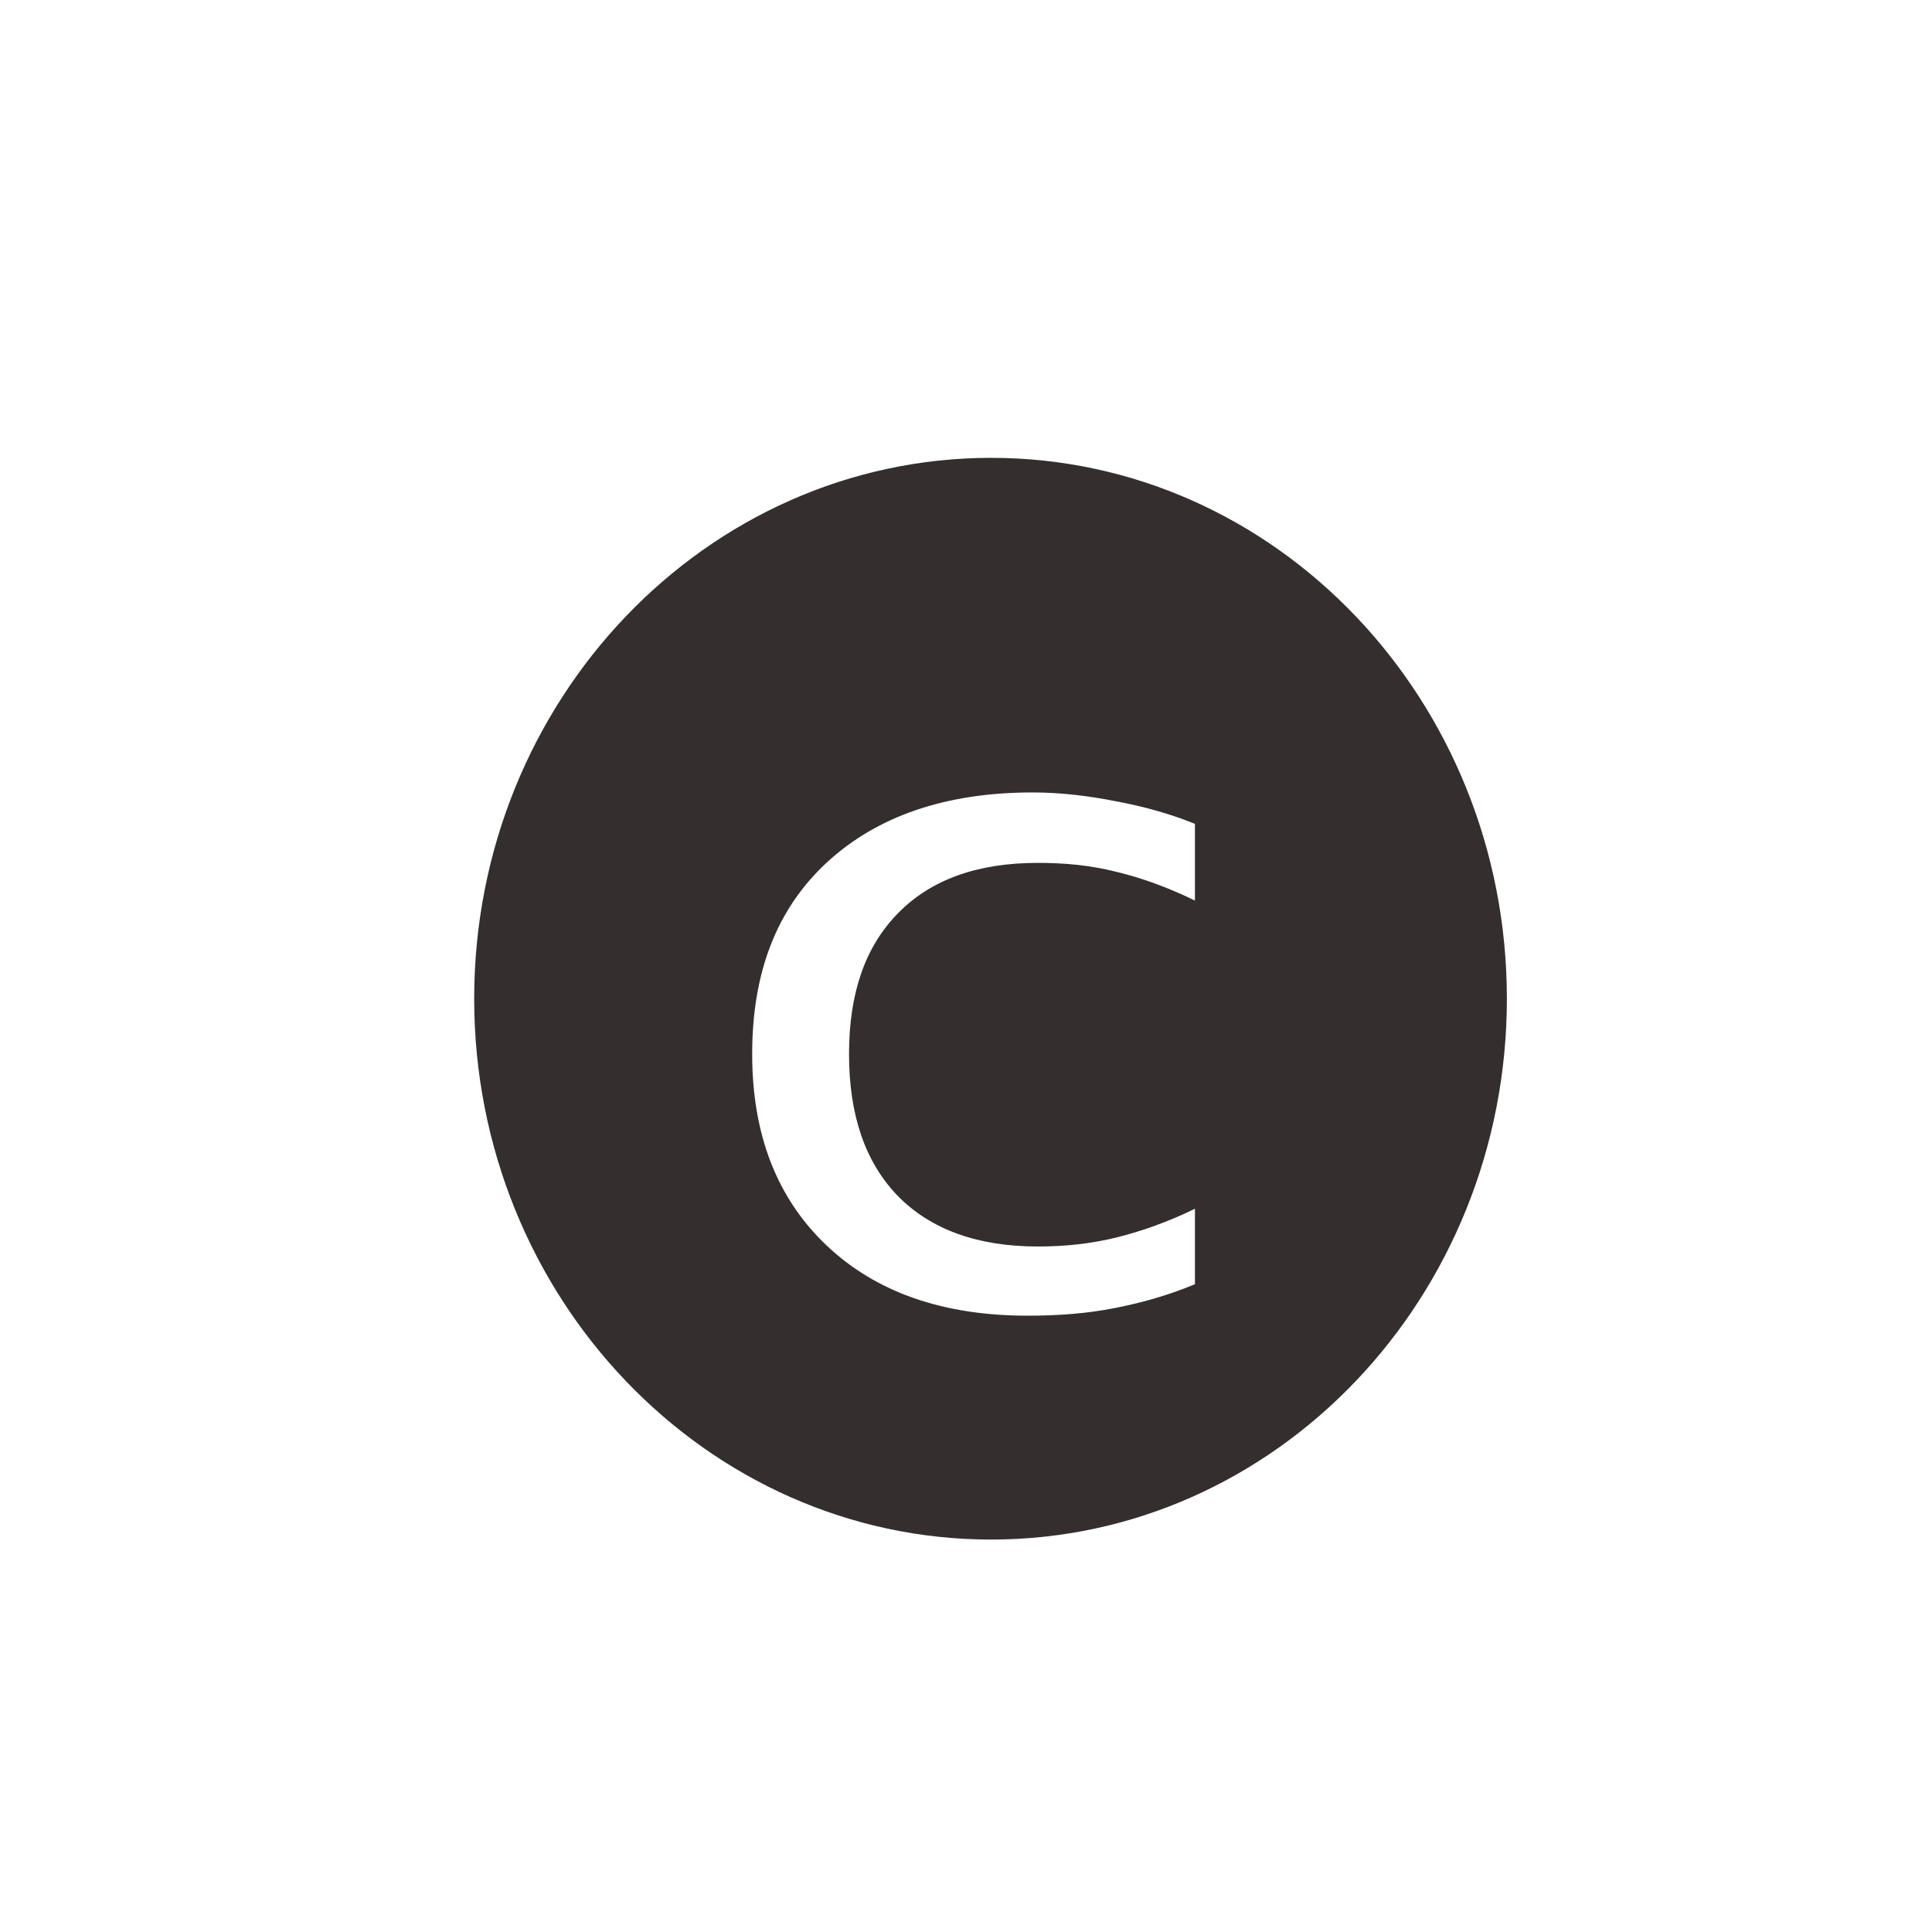
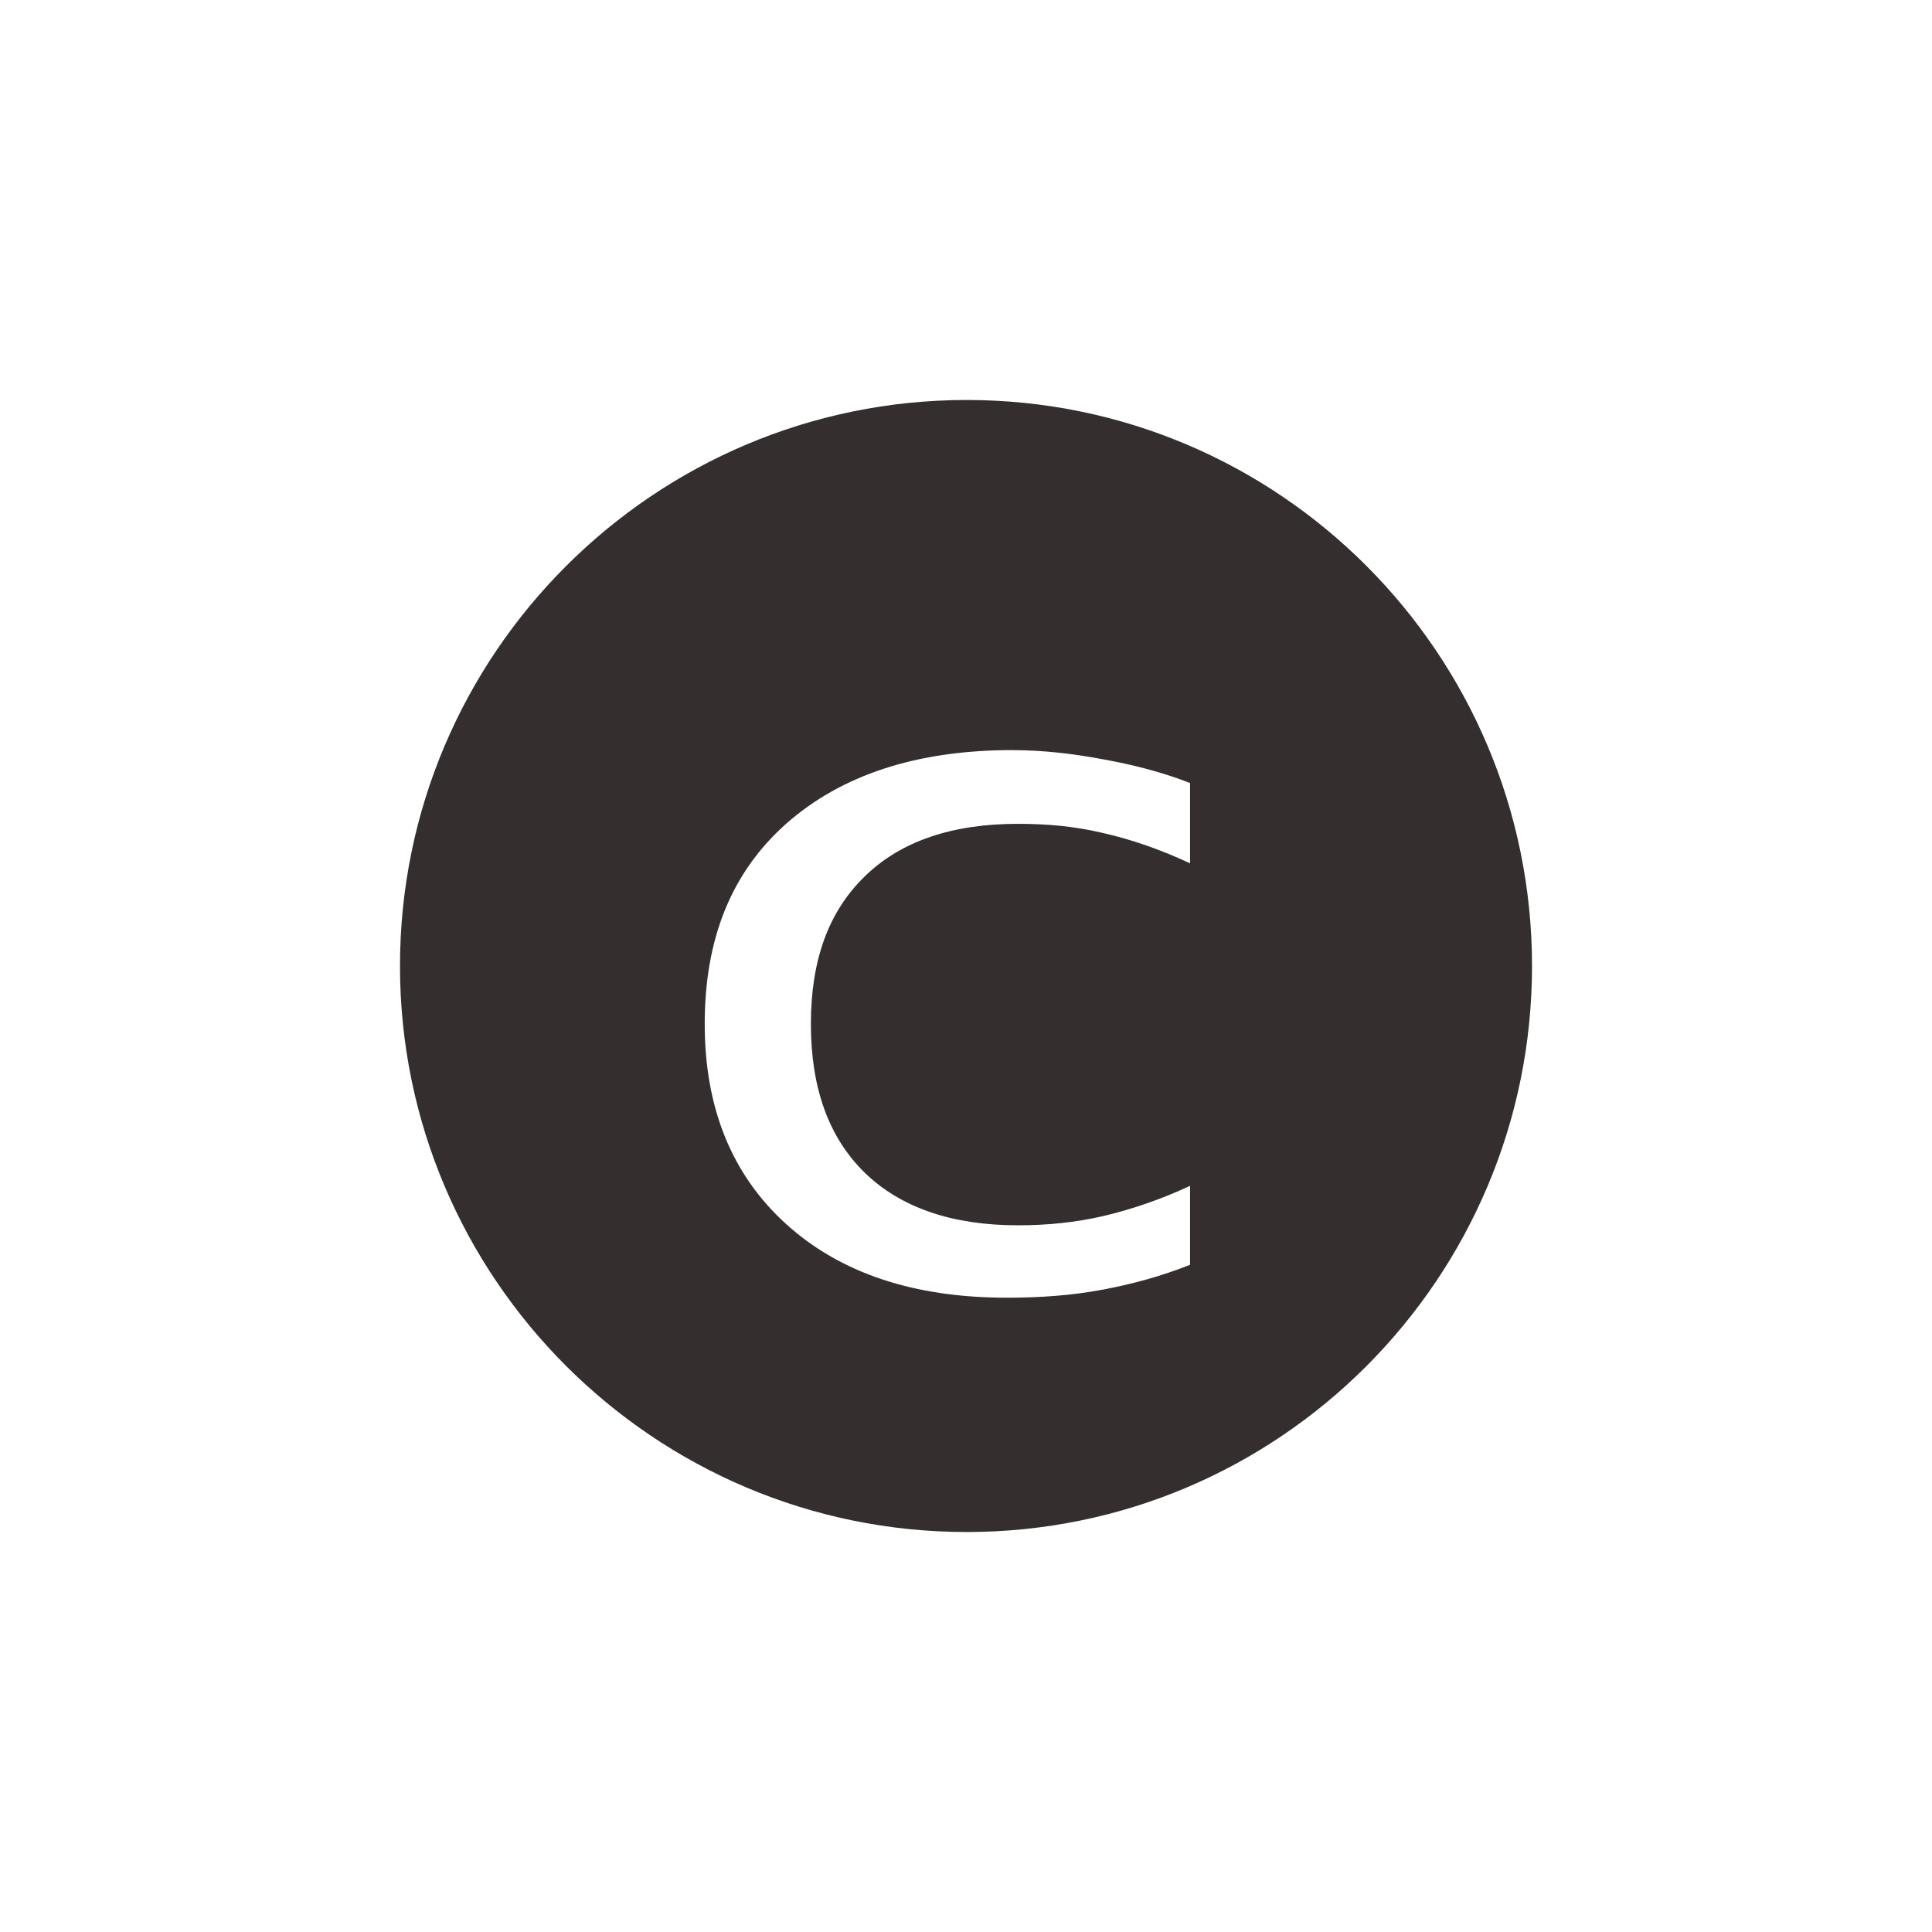
- <svg xmlns="http://www.w3.org/2000/svg" xmlns:xlink="http://www.w3.org/1999/xlink" id="svg1" height="48" width="48" version="1.0">
-   <defs id="defs3">
-     <linearGradient y2="-34.66" x2="62.393" y1="30.283" x1="100.984" gradientTransform="translate(-63.46283,8.838835)" gradientUnits="userSpaceOnUse" id="linearGradient2846-142" xlink:href="#linearGradient2972-672" />
-     <linearGradient id="linearGradient2972-672">
-       <stop offset="0" style="stop-color:#ffffff;stop-opacity:0.4" id="stop2968" />
-       <stop offset="1" style="stop-color:#ffffff;stop-opacity:0" id="stop2970" />
-     </linearGradient>
-     <linearGradient y2="6.1" x2="6.358" y1="32.757" x1="11.355" gradientTransform="matrix(2.012297,0,0,1.079974,3.973154,7.930907)" gradientUnits="userSpaceOnUse" id="linearGradient2848-440" xlink:href="#linearGradient6621-268" />
-     <linearGradient id="linearGradient6621-268">
-       <stop offset="0" style="stop-color:#baf508;stop-opacity:0" id="stop2975" />
-       <stop offset="1" style="stop-color:#dbfdc3;stop-opacity:0.743" id="stop2977" />
-     </linearGradient>
-     <linearGradient xlink:href="#linearGradient2972-672" id="linearGradient3003" gradientUnits="userSpaceOnUse" gradientTransform="matrix(1.555551,0,0,1.250406,-94.77668,17.38692)" x1="100.984" y1="30.283" x2="62.393" y2="-34.66" />
-     <linearGradient xlink:href="#linearGradient2972-672" id="linearGradient3010" gradientUnits="userSpaceOnUse" gradientTransform="matrix(1.555551,0,0,1.250406,-94.77668,17.38692)" x1="100.984" y1="30.283" x2="62.393" y2="-34.66" />
-   </defs>
-   <path style="fill:#342e2e;fill-opacity:1;fill-rule:evenodd;stroke:none" d="M 24.625 11.375 C 17.548 11.375 11.781 17.399 11.781 24.812 C 11.781 32.226 17.548 38.25 24.625 38.25 C 31.702 38.25 37.438 32.226 37.438 24.812 C 37.438 17.399 31.702 11.375 24.625 11.375 z M 25.656 19.688 C 26.36 19.688 27.048 19.774 27.719 19.906 C 28.389 20.032 29.058 20.211 29.688 20.469 L 29.688 22.375 C 29.042 22.058 28.373 21.811 27.719 21.656 C 27.073 21.494 26.443 21.438 25.781 21.438 C 24.3 21.438 23.132 21.847 22.312 22.688 C 21.493 23.52 21.094 24.676 21.094 26.188 C 21.094 27.699 21.493 28.878 22.312 29.719 C 23.132 30.552 24.3 30.969 25.781 30.969 C 26.443 30.969 27.073 30.905 27.719 30.75 C 28.373 30.588 29.042 30.348 29.688 30.031 L 29.688 31.906 C 29.05 32.172 28.374 32.367 27.688 32.5 C 27.009 32.633 26.301 32.688 25.531 32.688 C 23.437 32.688 21.764 32.11 20.531 30.938 C 19.298 29.765 18.687 28.178 18.688 26.188 C 18.687 24.168 19.29 22.595 20.531 21.438 C 21.781 20.28 23.488 19.688 25.656 19.688 z " id="path3064" />
+ <svg xmlns="http://www.w3.org/2000/svg" id="svg1" height="128" width="128" version="1.0">
+   <defs id="defs3" />
+   <path style="fill:#342e2e;fill-opacity:1;fill-rule:evenodd;stroke:none;stroke-width:2.856" d="M 64.046,26.5 C 43.359,26.5 26.5,43.311 26.5,64 c 0,20.689 16.859,37.5 37.546,37.5 C 84.733,101.5 101.5,84.689 101.5,64 101.5,43.311 84.733,26.5 64.046,26.5 Z m 3.015,23.198 c 2.057,3.7e-5 4.069,0.24 6.029,0.61 1.96,0.35 3.916,0.85 5.755,1.57 v 5.32 C 76.957,56.313 75.001,55.624 73.09,55.192 71.202,54.739 69.361,54.581 67.426,54.581 c -4.331,3.1e-5 -7.745,1.143 -10.14,3.488 -2.395,2.325 -3.563,5.551 -3.563,9.767 -1.2e-5,4.217 1.167,7.51 3.563,9.855 2.395,2.324 5.809,3.488 10.14,3.488 1.936,2e-6 3.777,-0.178 5.664,-0.61 1.911,-0.453 3.868,-1.121 5.755,-2.006 v 5.233 c -1.863,0.741 -3.838,1.287 -5.847,1.657 -1.984,0.37 -4.053,0.523 -6.303,0.523 -6.121,0 -11.011,-1.613 -14.616,-4.884 -3.605,-3.271 -5.39,-7.702 -5.39,-13.256 -3e-6,-5.636 1.761,-10.026 5.39,-13.256 3.653,-3.23 8.643,-4.884 14.982,-4.884 z" id="path3064" />
</svg>
